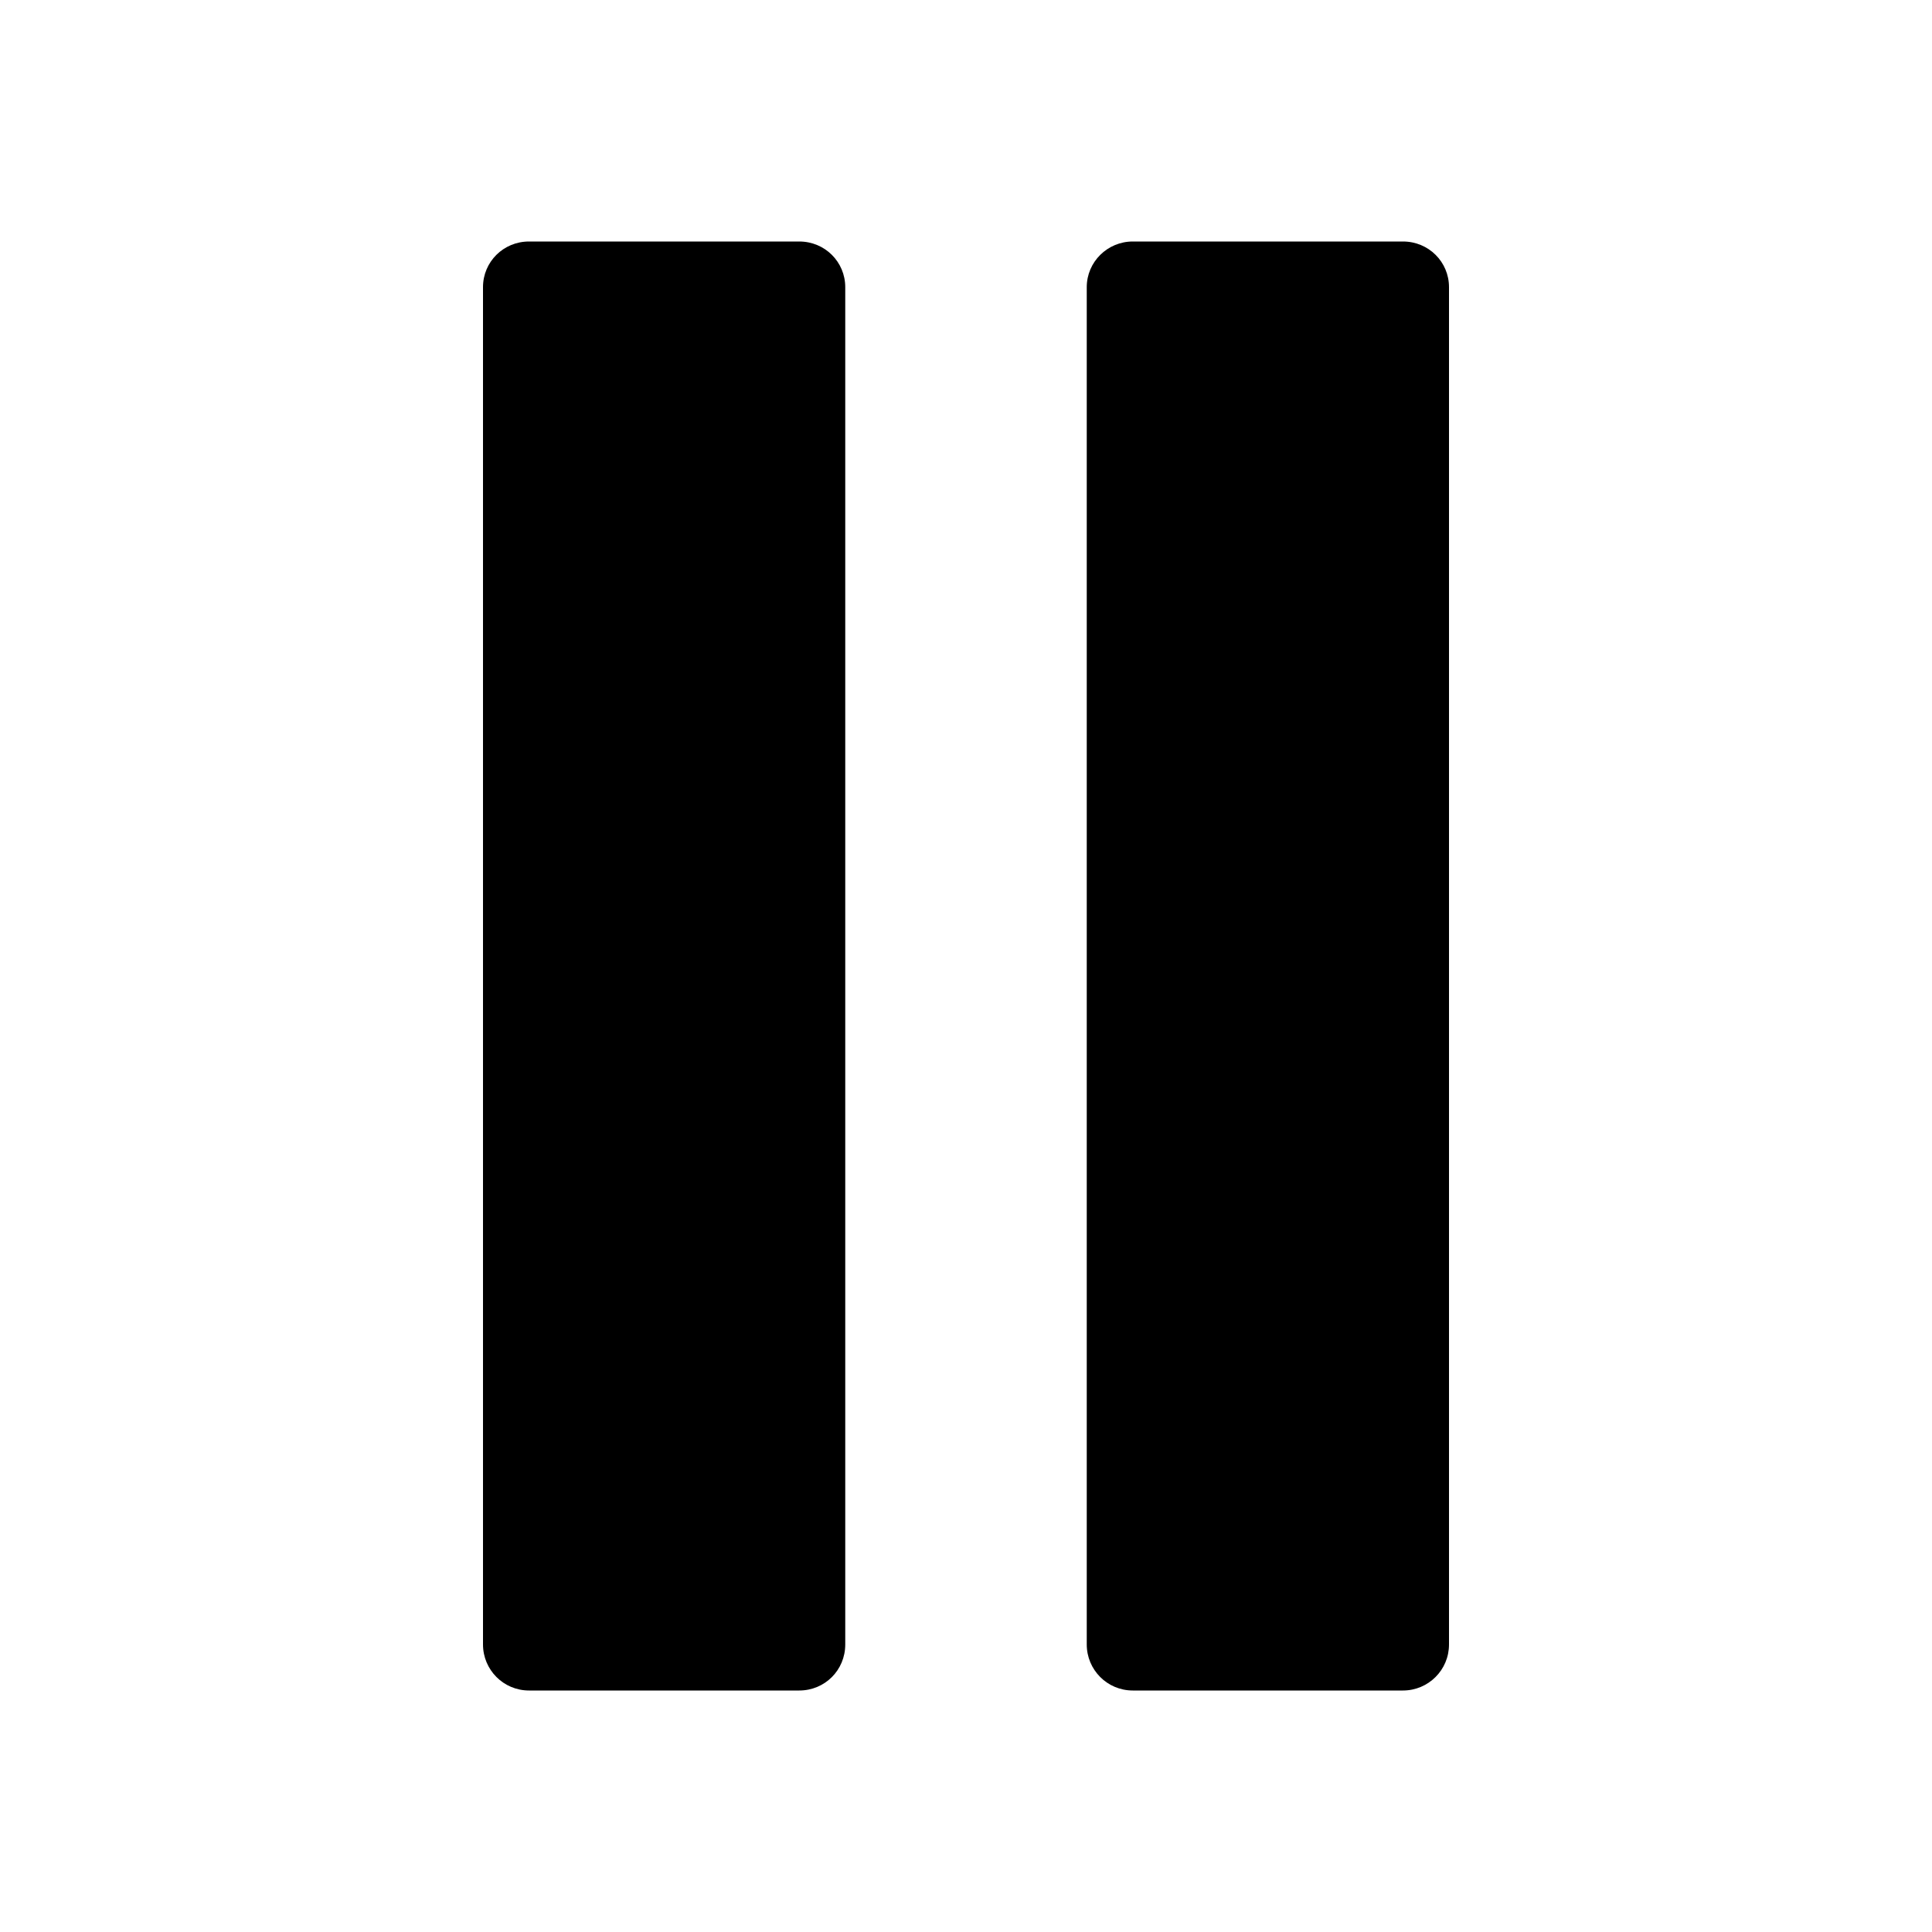
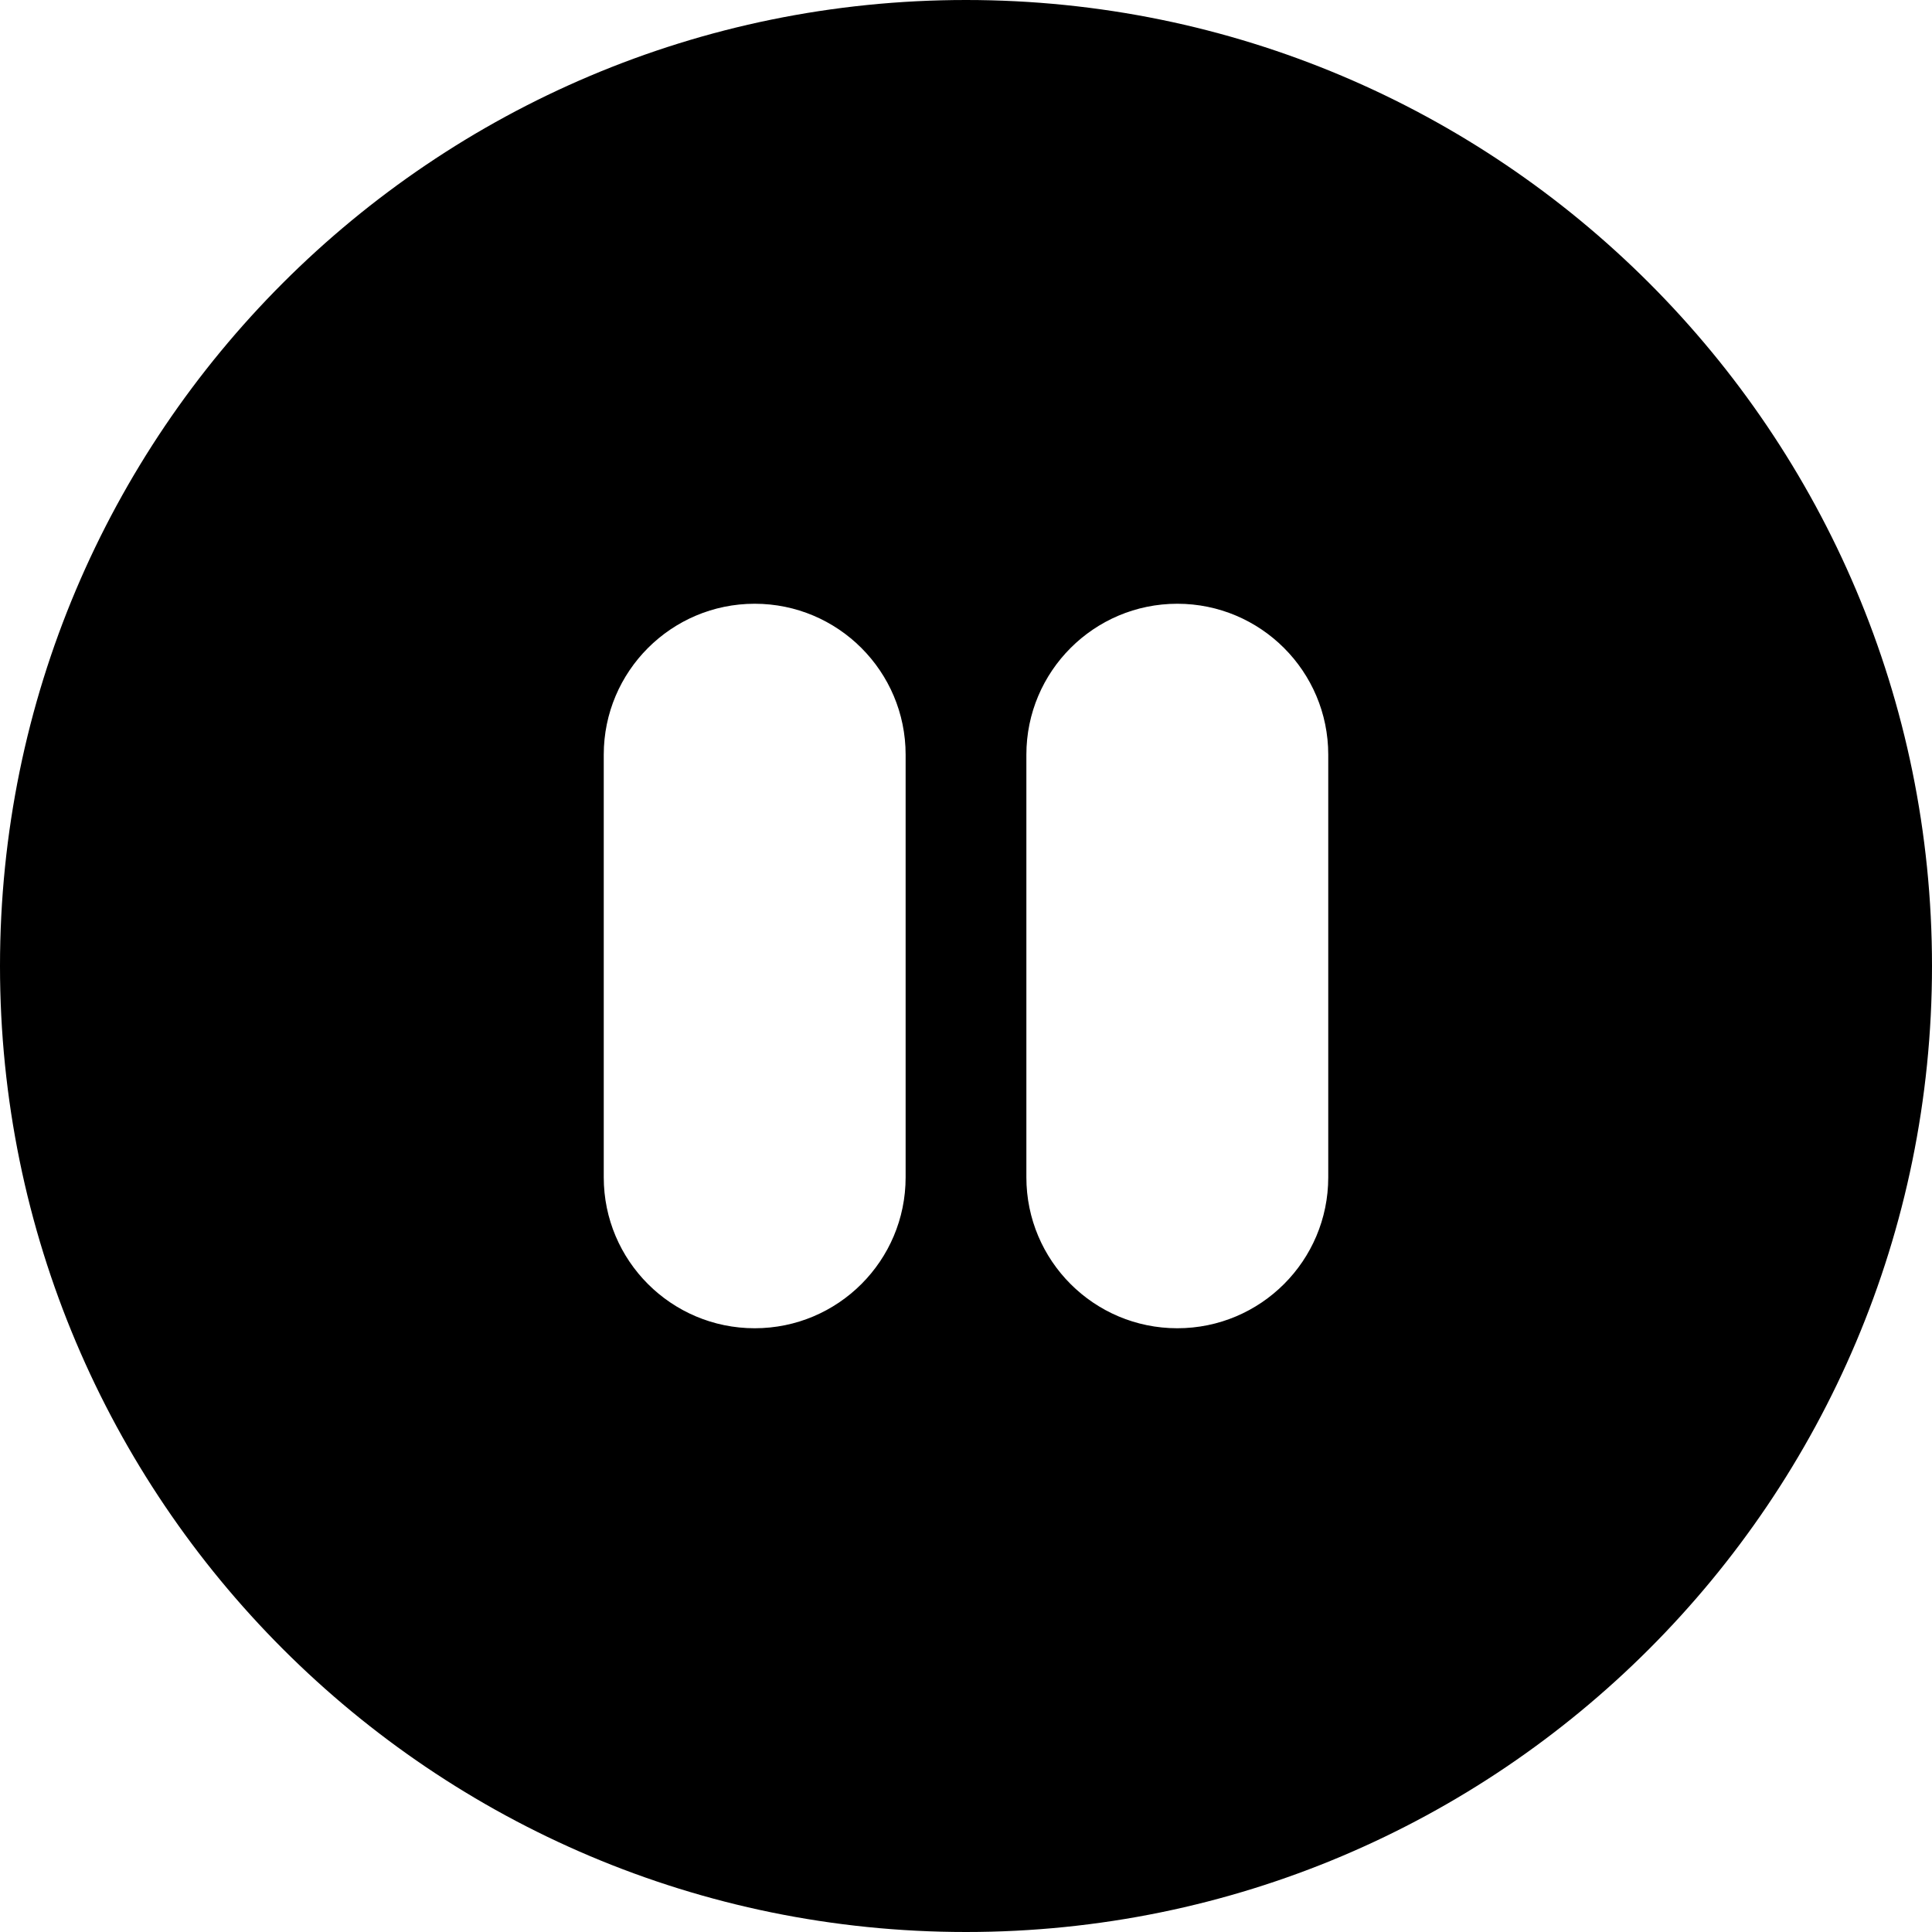
- <svg xmlns="http://www.w3.org/2000/svg" height="512px" id="Layer_1" style="enable-background:new 0 0 512 512;" version="1.1" viewBox="0 0 512 512" width="512px" xml:space="preserve">
-   <g>
-     <path d="M224,435.8V76.1c0-6.7-5.4-12.1-12.2-12.1h-71.6c-6.8,0-12.2,5.4-12.2,12.1v359.7c0,6.7,5.4,12.2,12.2,12.2h71.6   C218.6,448,224,442.6,224,435.8z" />
-     <path d="M371.8,64h-71.6c-6.7,0-12.2,5.4-12.2,12.1v359.7c0,6.7,5.4,12.2,12.2,12.2h71.6c6.7,0,12.2-5.4,12.2-12.2V76.1   C384,69.4,378.6,64,371.8,64z" />
-   </g>
+ <svg xmlns="http://www.w3.org/2000/svg" width="16" height="16" fill="currentColor" class="bi bi-pause-circle-fill" viewBox="0 0 16 16">
+   <path d="M16 8A8 8 0 1 1 0 8a8 8 0 0 1 16 0zM6.25 5C5.56 5 5 5.56 5 6.25v3.5a1.25 1.25 0 1 0 2.5 0v-3.5C7.5 5.56 6.94 5 6.25 5zm3.5 0c-.69 0-1.25.56-1.25 1.25v3.5a1.25 1.25 0 1 0 2.5 0v-3.5C11 5.56 10.44 5 9.75 5z" />
</svg>
